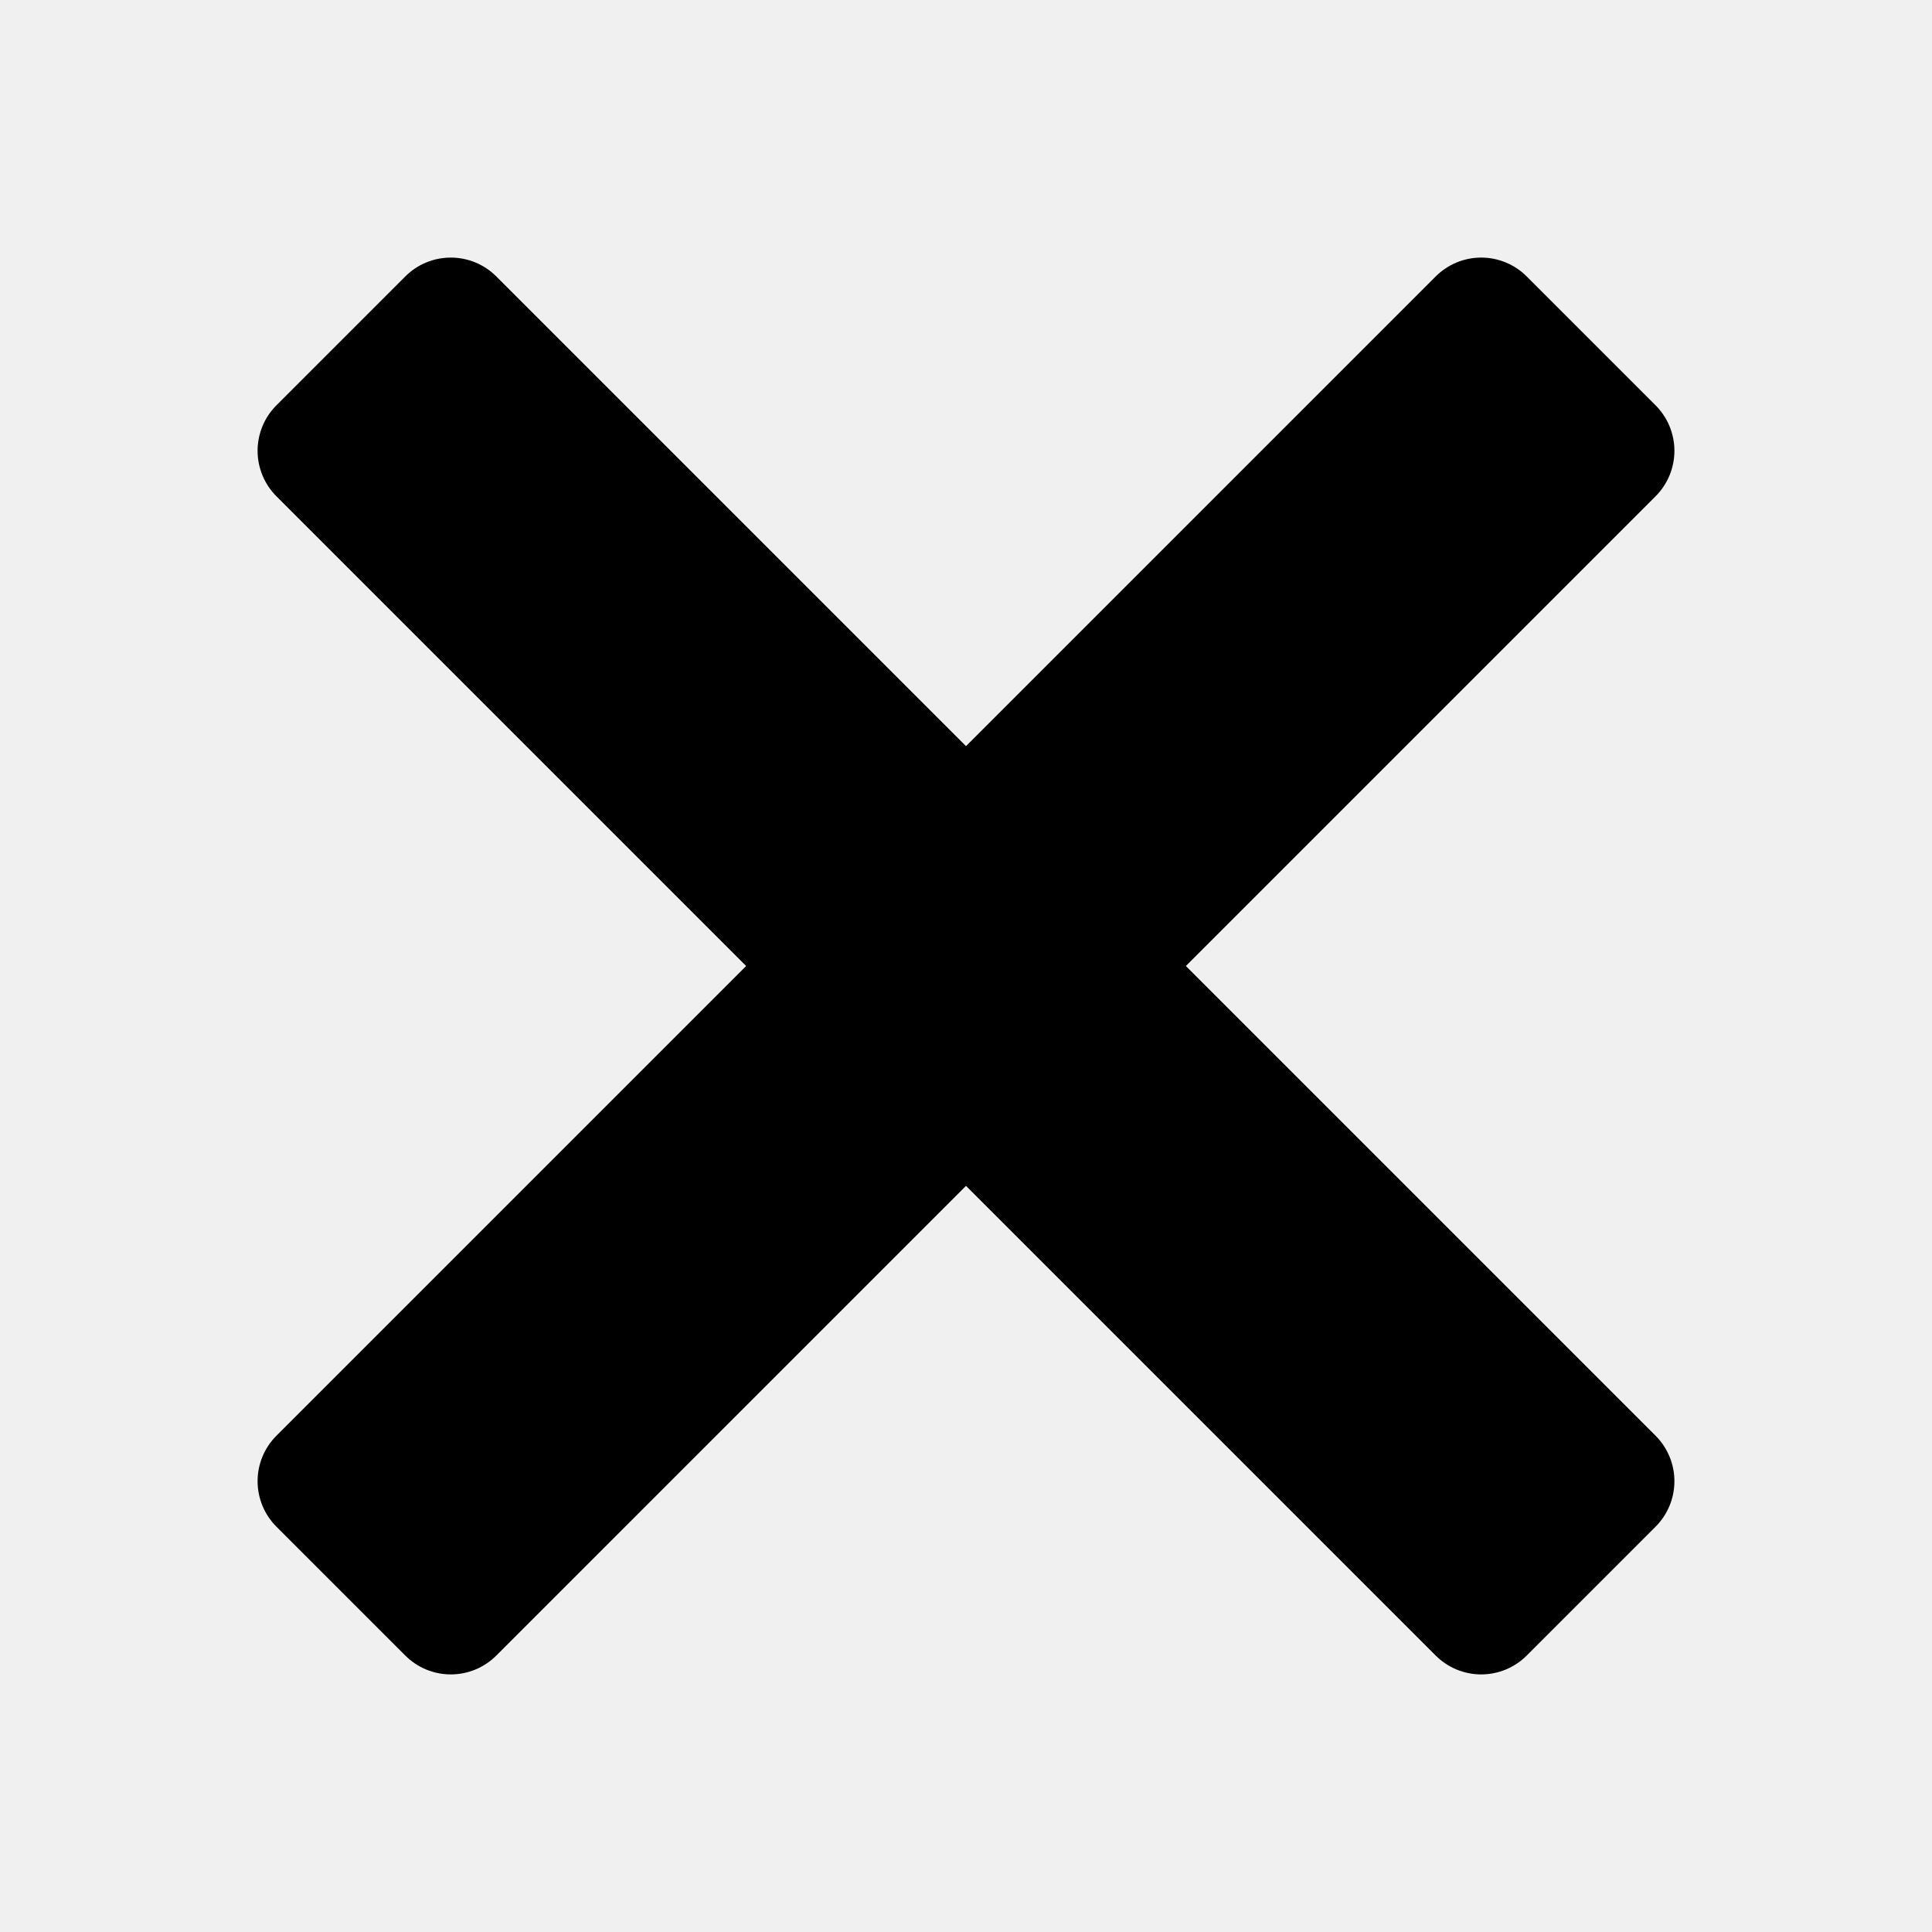
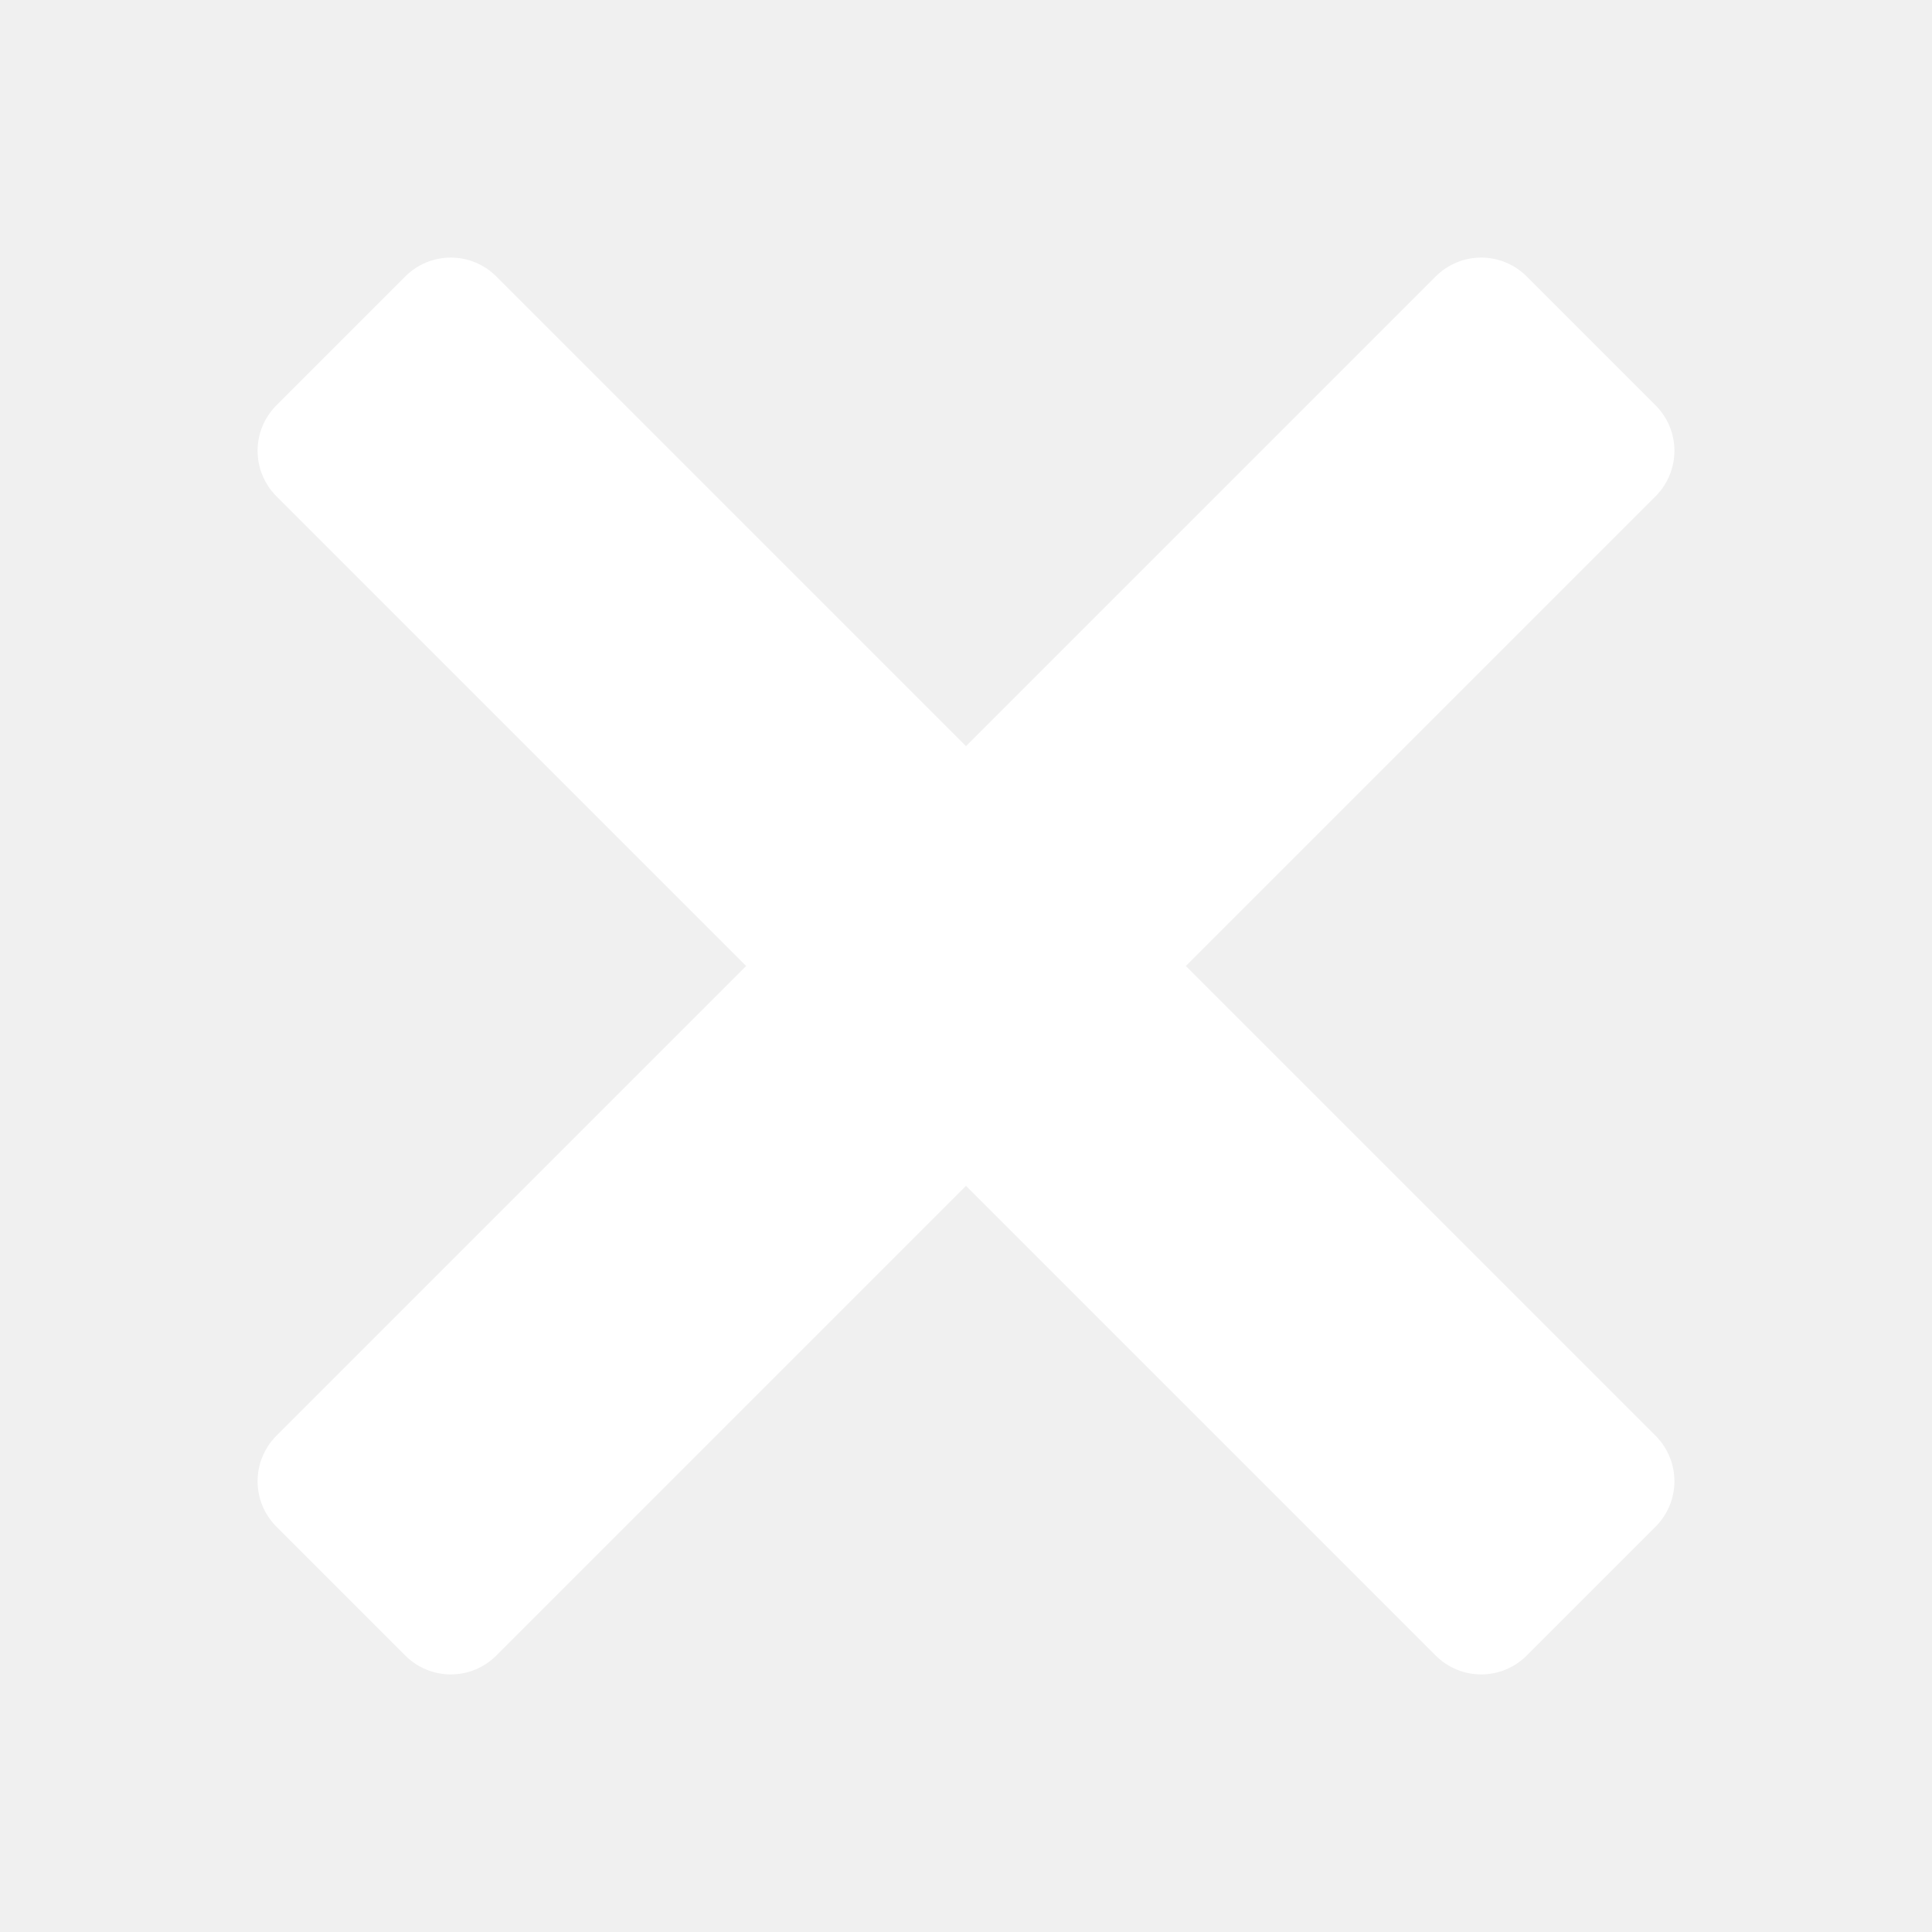
<svg xmlns="http://www.w3.org/2000/svg" viewBox="0 0 30 30">
-   <path d="M7 4a.995.995 0 0 0-.707.293l-2 2a.999.999 0 0 0 0 1.414L11.586 15l-7.293 7.293a.999.999 0 0 0 0 1.414l2 2a.999.999 0 0 0 1.414 0L15 18.414l7.293 7.293a.999.999 0 0 0 1.414 0l2-2a.999.999 0 0 0 0-1.414L18.414 15l7.293-7.293a.999.999 0 0 0 0-1.414l-2-2a.999.999 0 0 0-1.414 0L15 11.586 7.707 4.293A.996.996 0 0 0 7 4z" />
+   <path fill="#FFF" d="M7 4a.995.995 0 0 0-.707.293l-2 2a.999.999 0 0 0 0 1.414L11.586 15l-7.293 7.293a.999.999 0 0 0 0 1.414l2 2a.999.999 0 0 0 1.414 0L15 18.414l7.293 7.293a.999.999 0 0 0 1.414 0l2-2a.999.999 0 0 0 0-1.414L18.414 15l7.293-7.293a.999.999 0 0 0 0-1.414l-2-2a.999.999 0 0 0-1.414 0L15 11.586 7.707 4.293A.996.996 0 0 0 7 4z" />
</svg>
